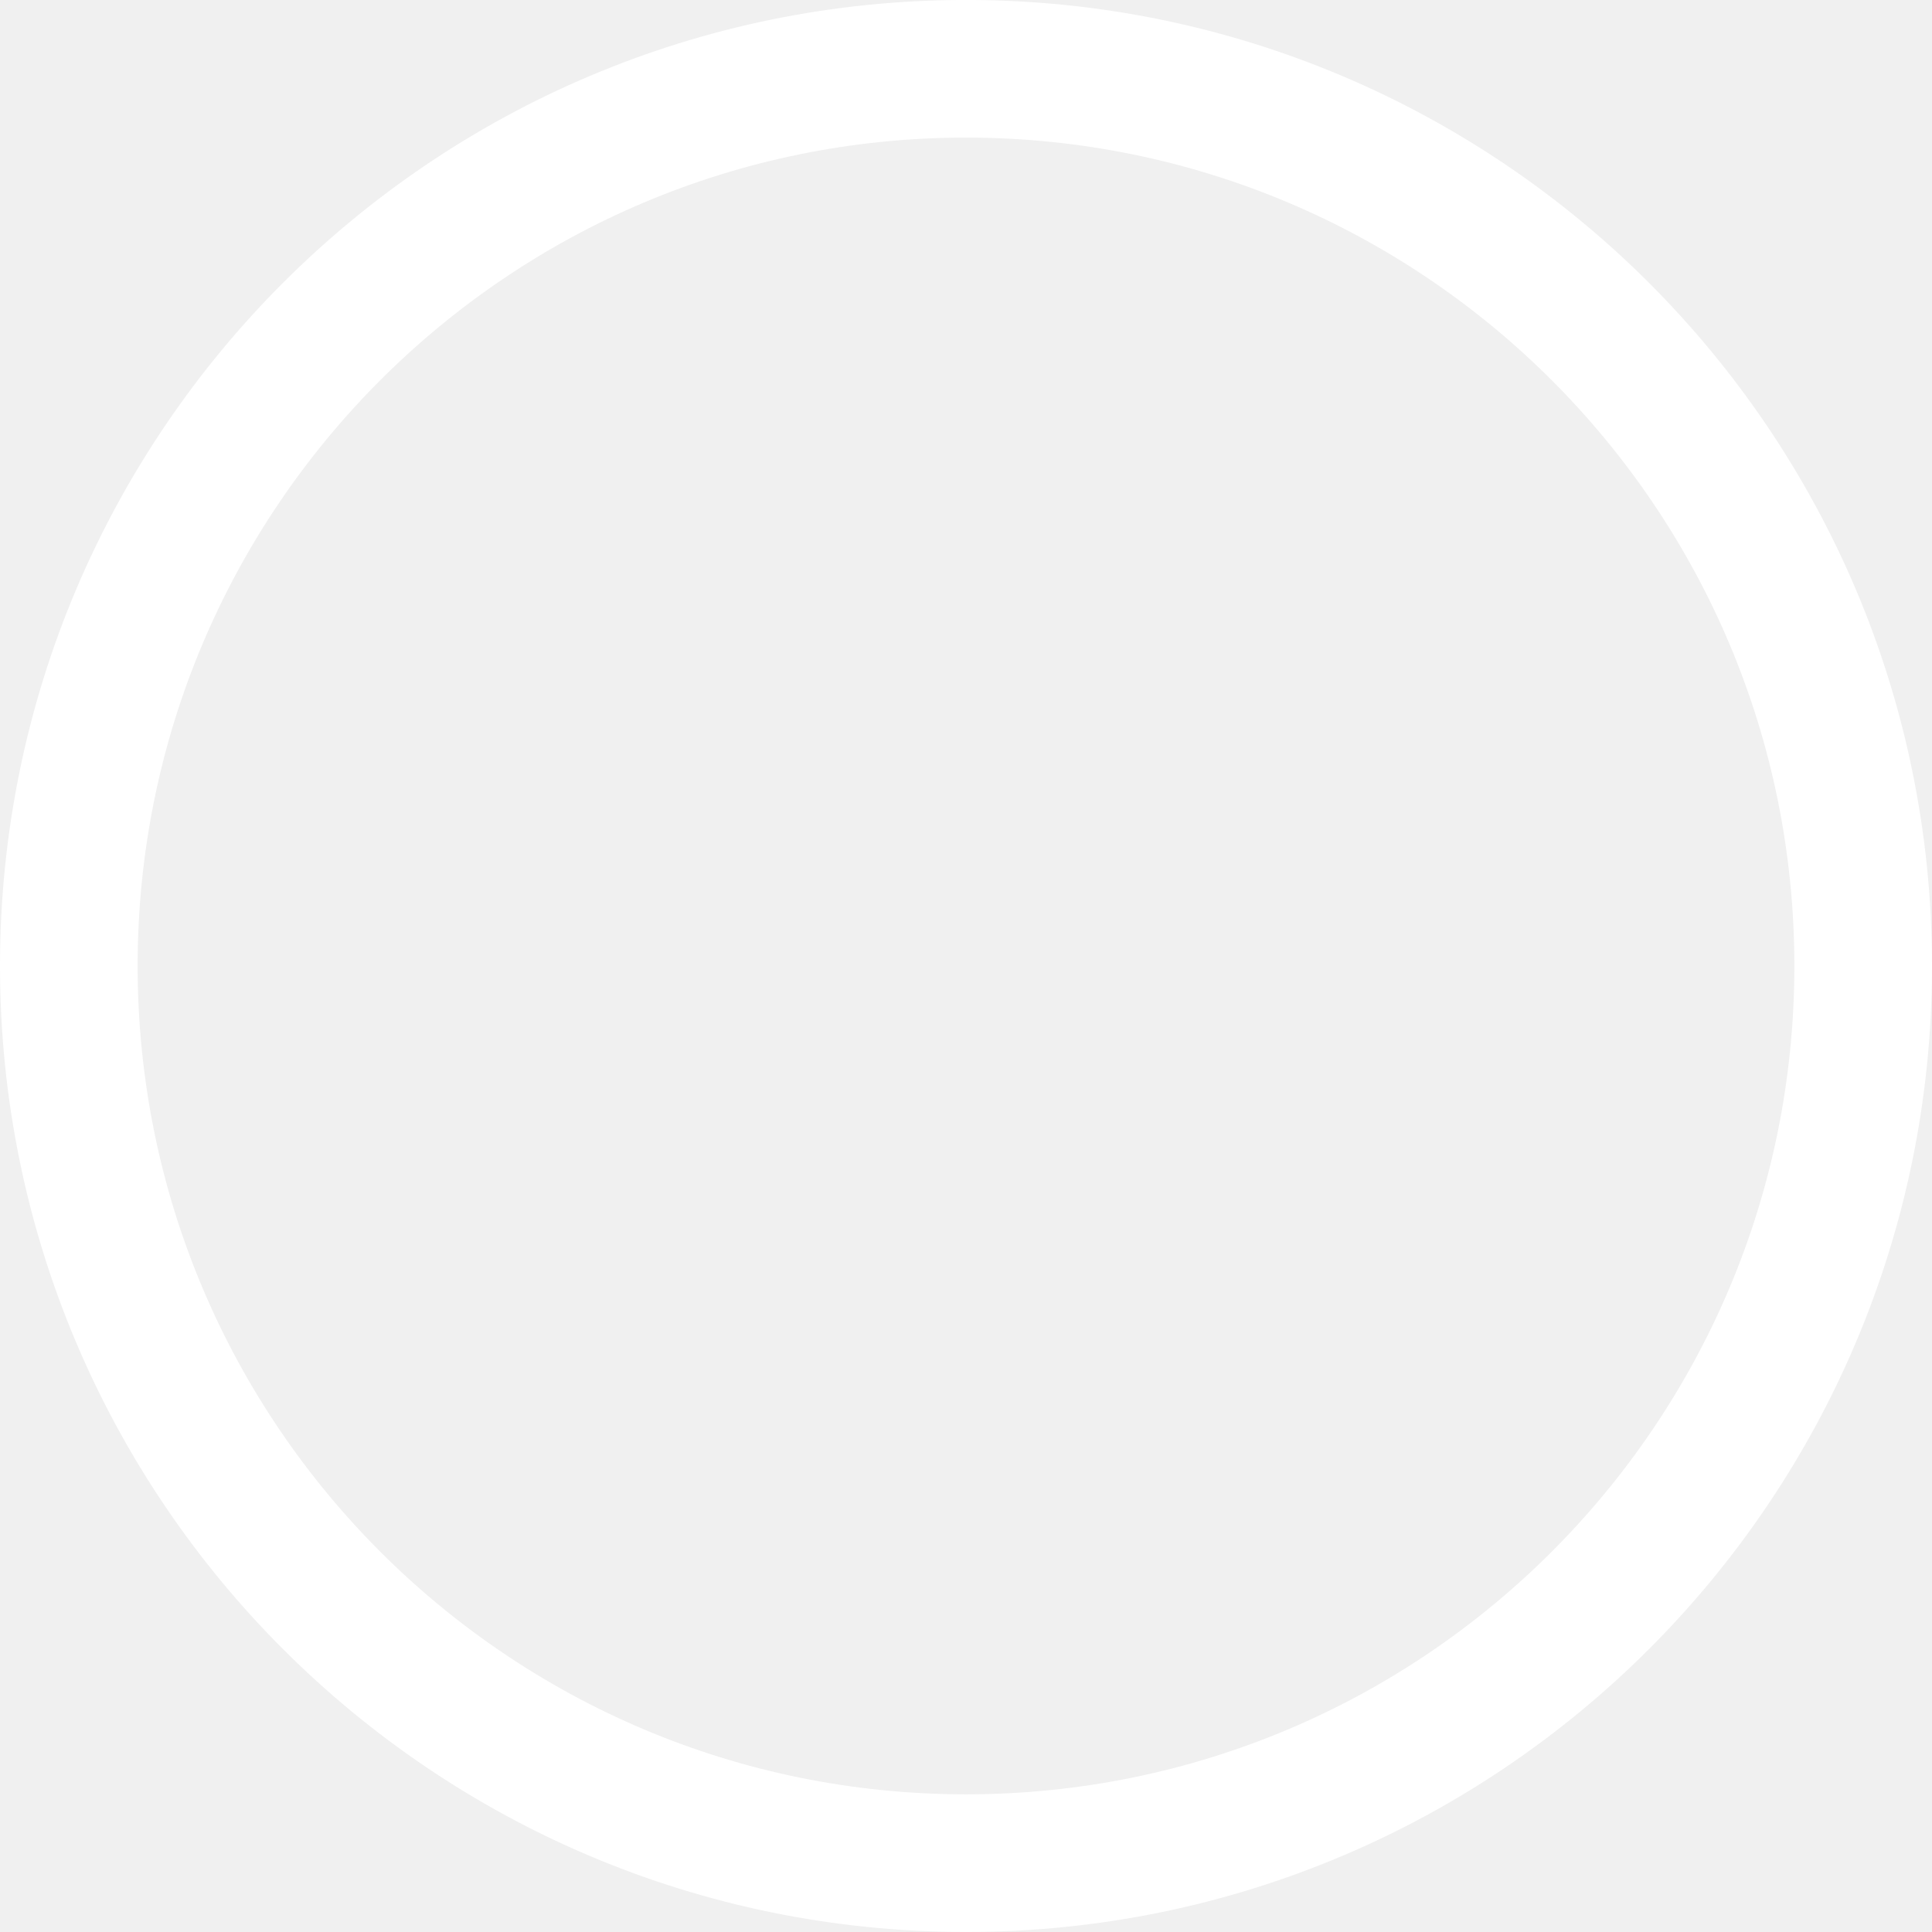
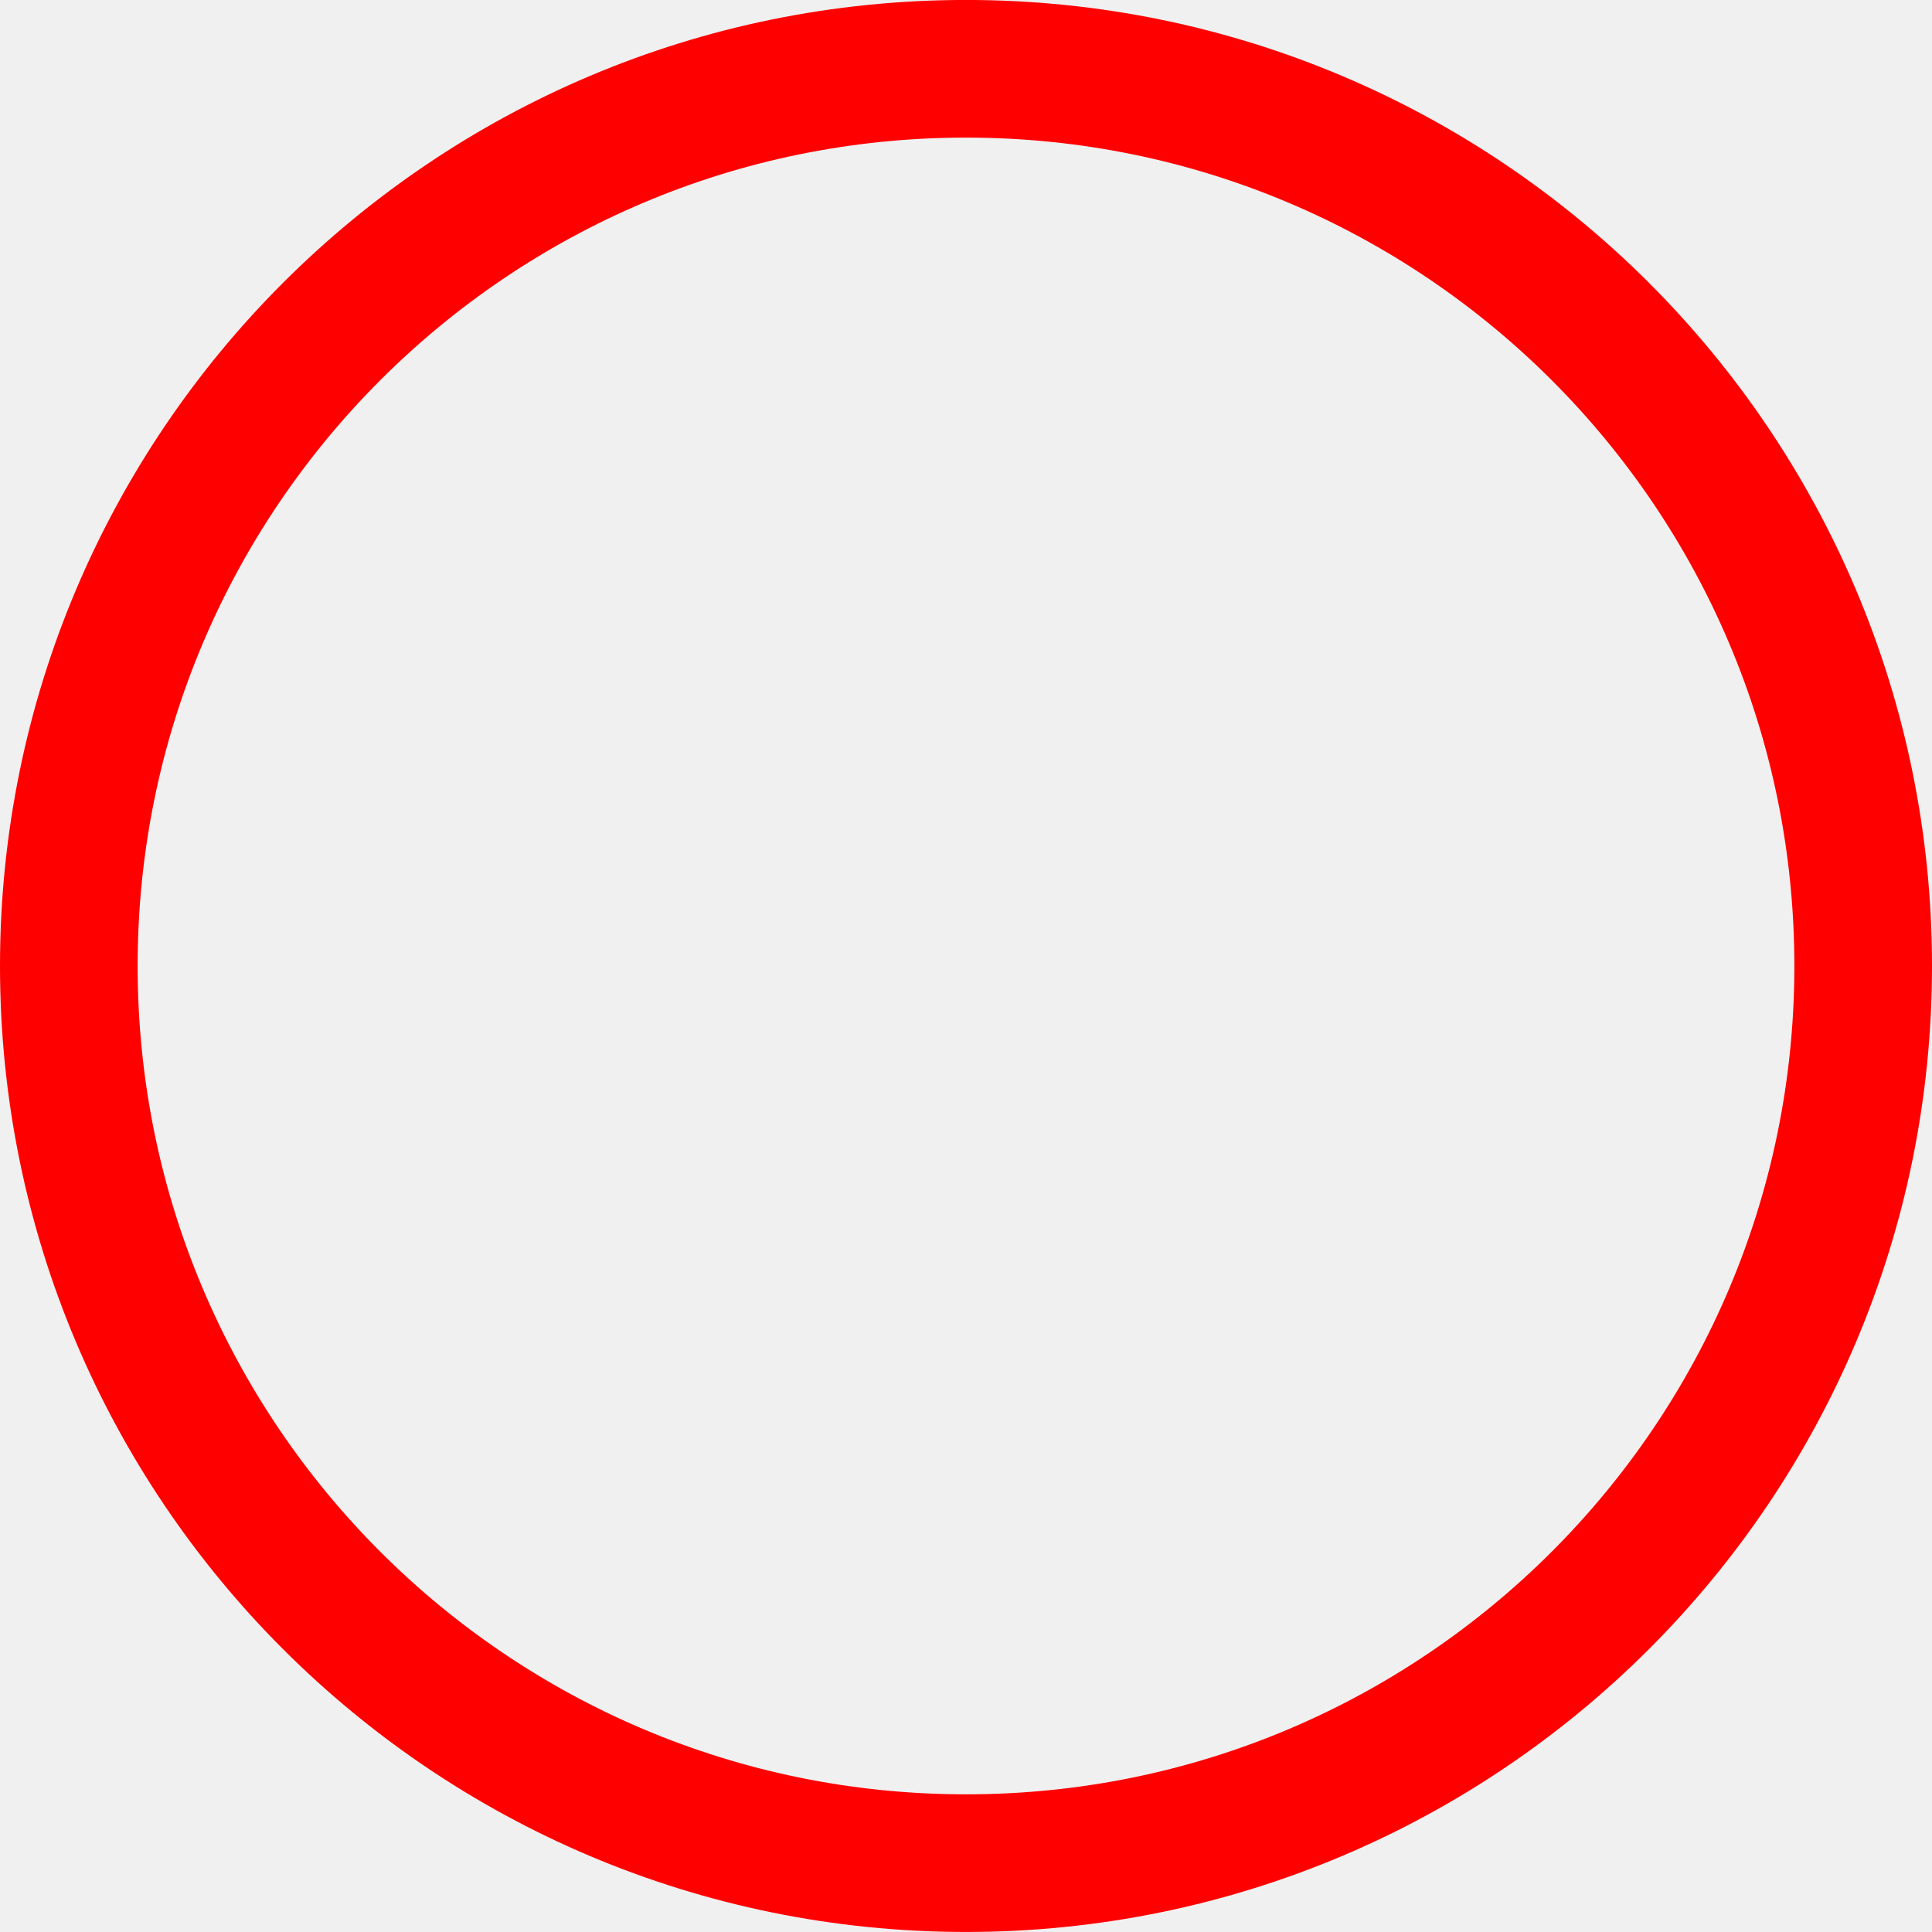
<svg xmlns="http://www.w3.org/2000/svg" width="100" height="100" viewBox="0 0 26.458 26.459" version="1.1" id="svg421">
  <defs id="defs418" />
  <g id="layer1">
-     <circle style="fill:none;stroke:#ffffff;stroke-width:1.885;stroke-linejoin:round;stroke-opacity:1;paint-order:stroke markers fill" id="path786" cx="13.229" cy="13.229" r="12.287" />
+     <circle style="fill:none;stroke:#ff0000;stroke-width:1.885;stroke-linejoin:round;stroke-opacity:1;paint-order:stroke markers fill" id="path786" cx="13.229" cy="13.229" r="12.287" />
  </g>
</svg>
